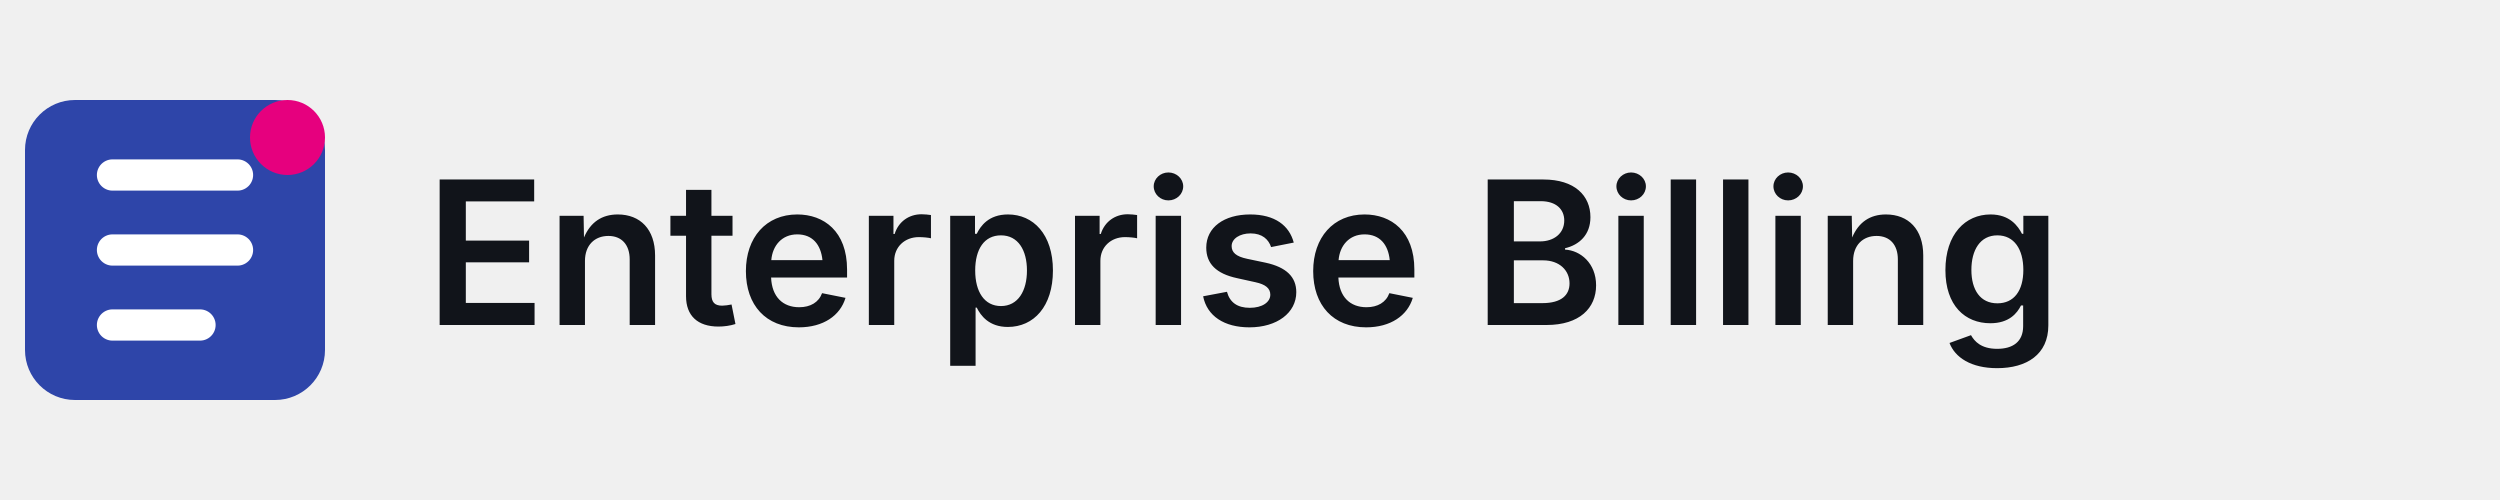
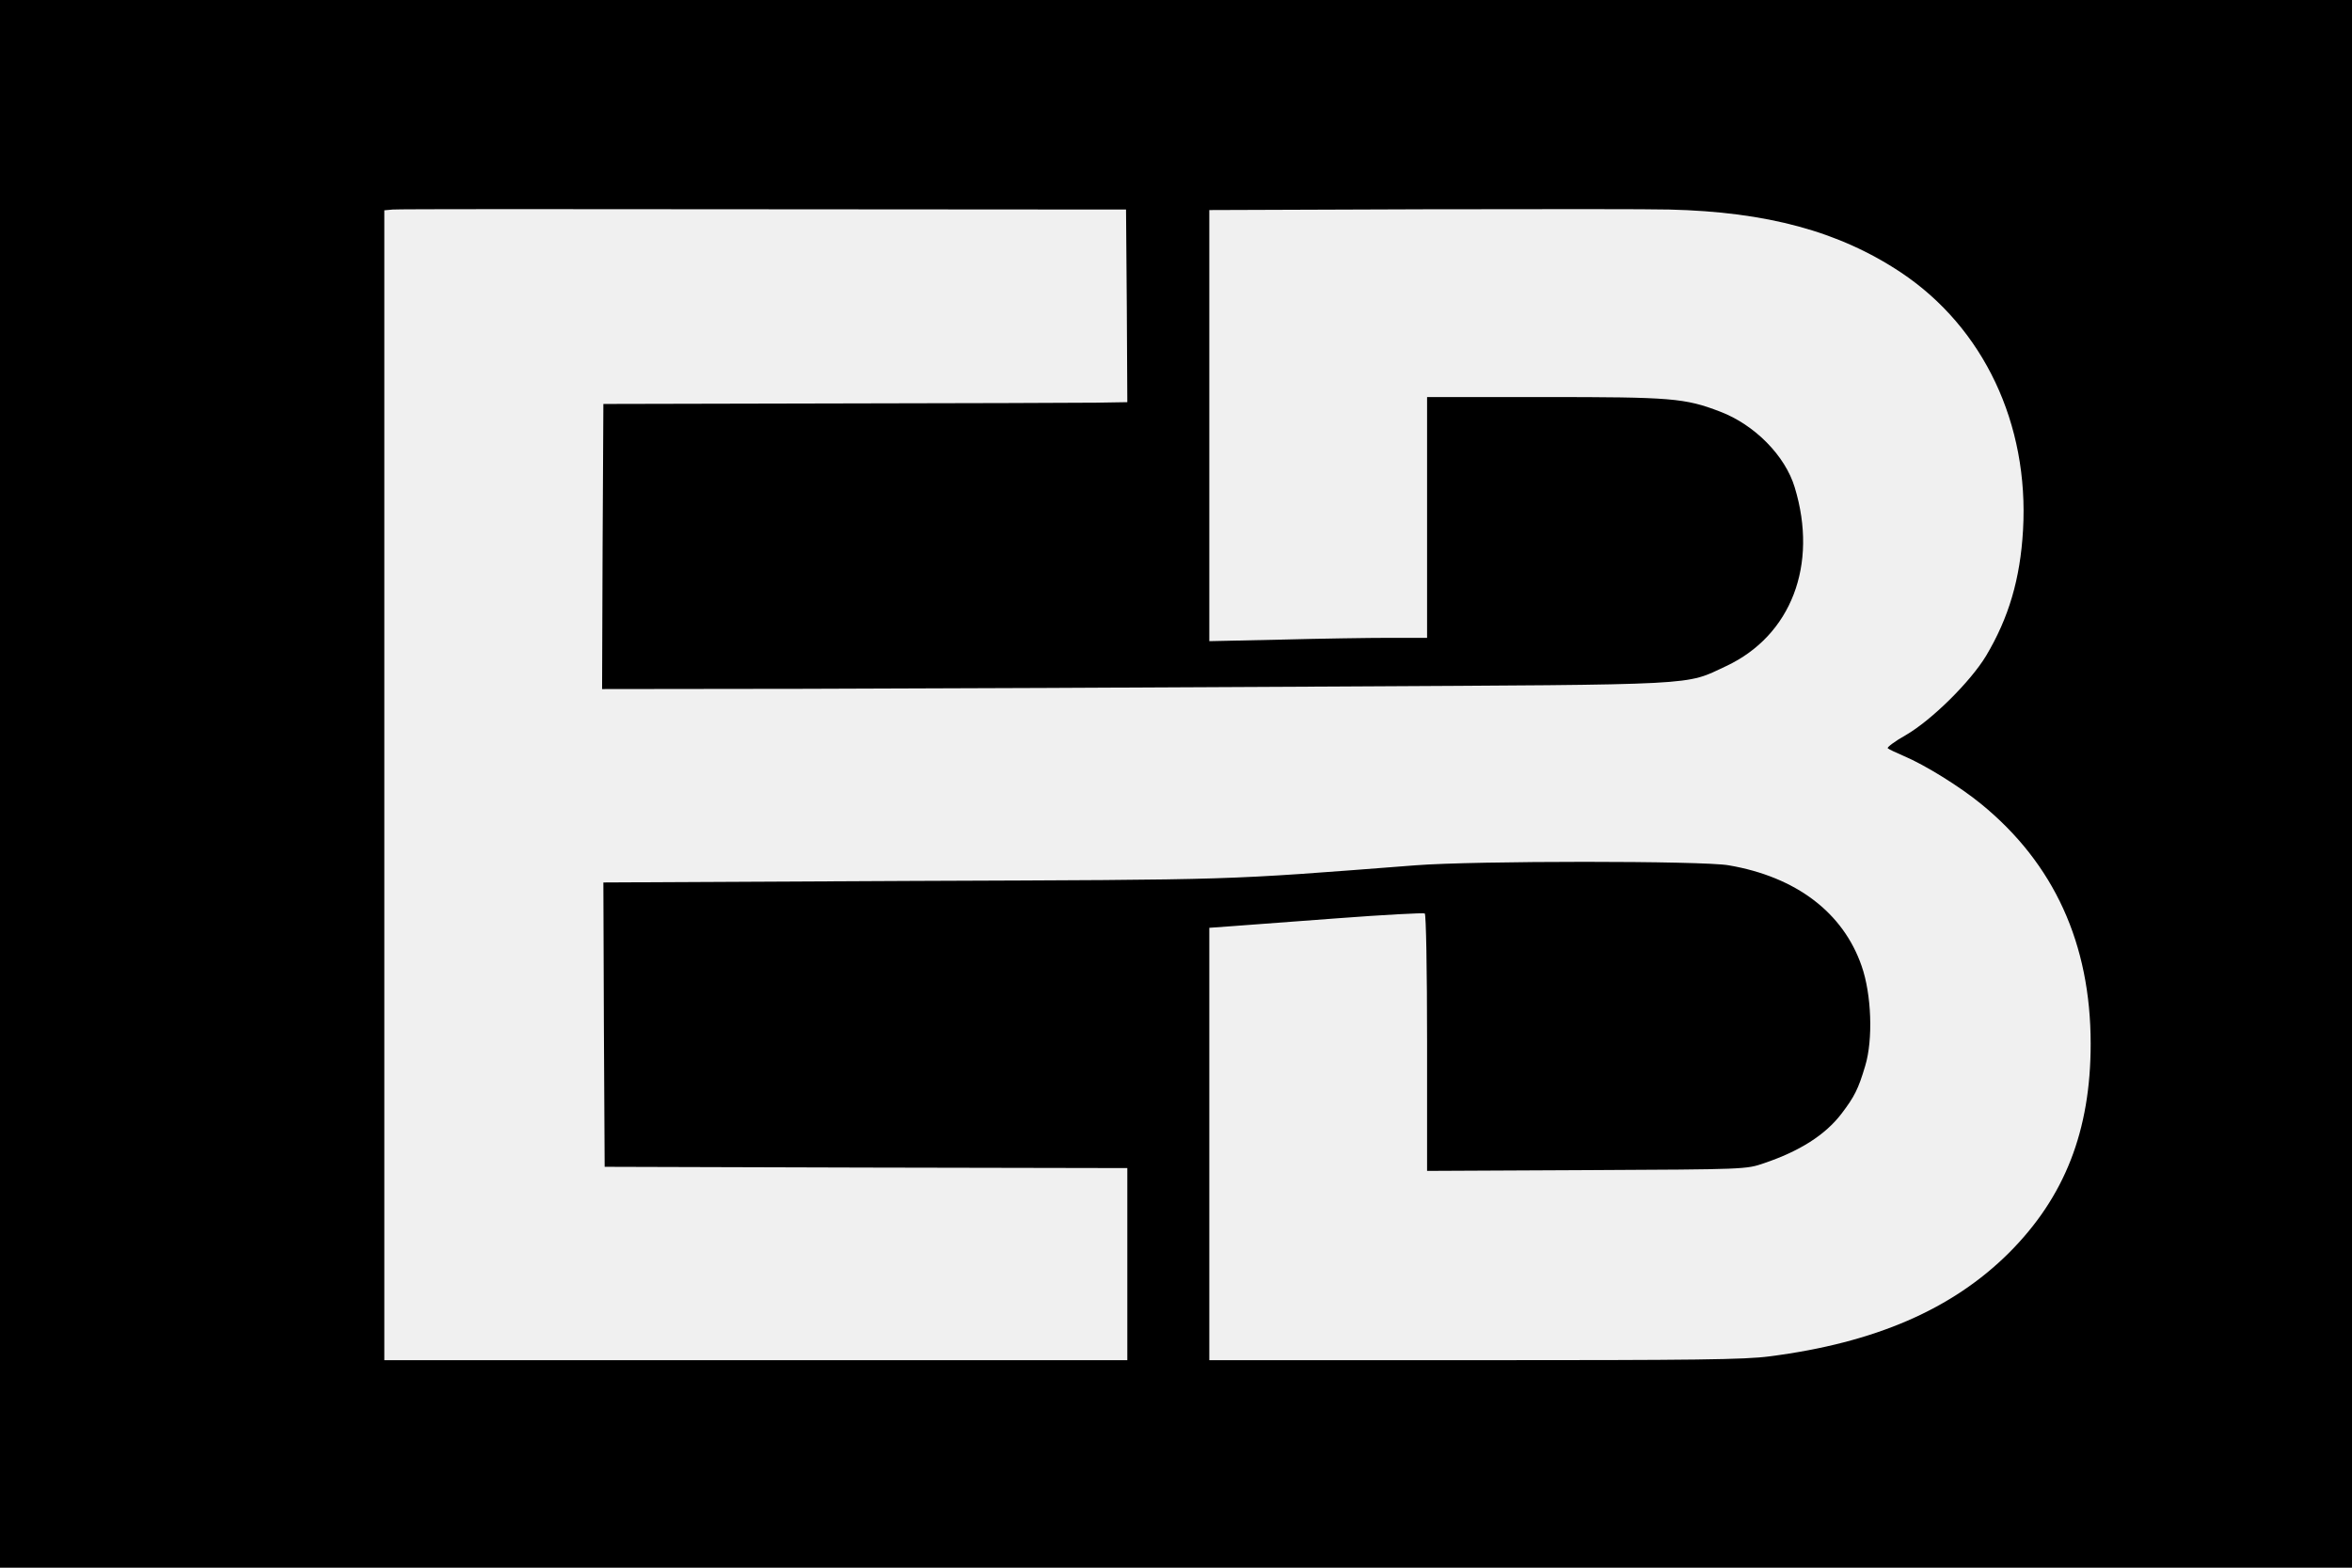
- <svg xmlns="http://www.w3.org/2000/svg" width="200" height="40" viewBox="0 0 200 40" role="img" aria-label="Enterprise Billing">
-   <rect x="2" y="8" width="24" height="24" rx="4" fill="#2E45A9" />
-   <path d="M9 14h10M9 20h10M9 26h7" stroke="#FFFFFF" stroke-width="2.5" stroke-linecap="round" />
-   <circle cx="23" cy="11" r="3" fill="#E6007E" />
-   <text x="34" y="26" font-family="'IBM Plex Sans', 'Inter', system-ui, sans-serif" font-size="16" font-weight="600" fill="#11141A">Enterprise Billing</text>
+ <svg xmlns="http://www.w3.org/2000/svg" version="1.0" width="918pt" height="612pt" viewBox="0 0 918 612" preserveAspectRatio="xMidYMid meet">
+   <g transform="translate(0,612) scale(0.1,-0.1)" fill="#000000" stroke="none">
+     <path d="M0 3060 l0 -3060 4590 0 4590 0 0 3060 0 3060 -4590 0 -4590 0 0 -3060z m4398 1866 l2 -376 -122 -2 c-68 -1 -528 -2 -1023 -3 l-900 -2 -3 -556 -2 -557 792 1 c436 1 1371 5 2078 9 1437 8 1353 3 1518 80 253 119 359 395 267 697 -37 124 -157 245 -291 296 -138 53 -190 57 -686 57 l-458 0 0 -470 0 -470 -147 0 c-82 0 -273 -3 -425 -7 l-278 -6 0 841 0 842 838 3 c460 1 891 1 957 -1 381 -9 663 -85 905 -246 322 -215 500 -591 476 -1006 -11 -191 -56 -342 -144 -490 -61 -101 -212 -251 -314 -310 -43 -24 -74 -48 -70 -51 4 -4 32 -17 62 -30 83 -35 220 -120 303 -188 284 -232 427 -545 427 -936 0 -339 -101 -598 -319 -816 -221 -220 -522 -351 -934 -404 -99 -13 -284 -15 -1153 -15 l-1034 0 0 844 0 844 83 6 c45 3 232 17 415 31 184 14 338 22 343 19 5 -3 9 -218 9 -505 l0 -500 623 3 c622 3 622 3 692 27 139 47 239 110 303 194 50 66 65 95 92 186 31 102 25 279 -14 390 -72 208 -255 348 -519 393 -100 18 -992 18 -1222 0 -766 -59 -669 -56 -1960 -61 l-1210 -6 2 -555 3 -555 1020 -3 1020 -2 0 -375 0 -375 -1450 0 -1450 0 0 2244 0 2245 33 3 c17 2 669 2 1447 1 l1415 -1 3 -376z" />
+   </g>
</svg>
